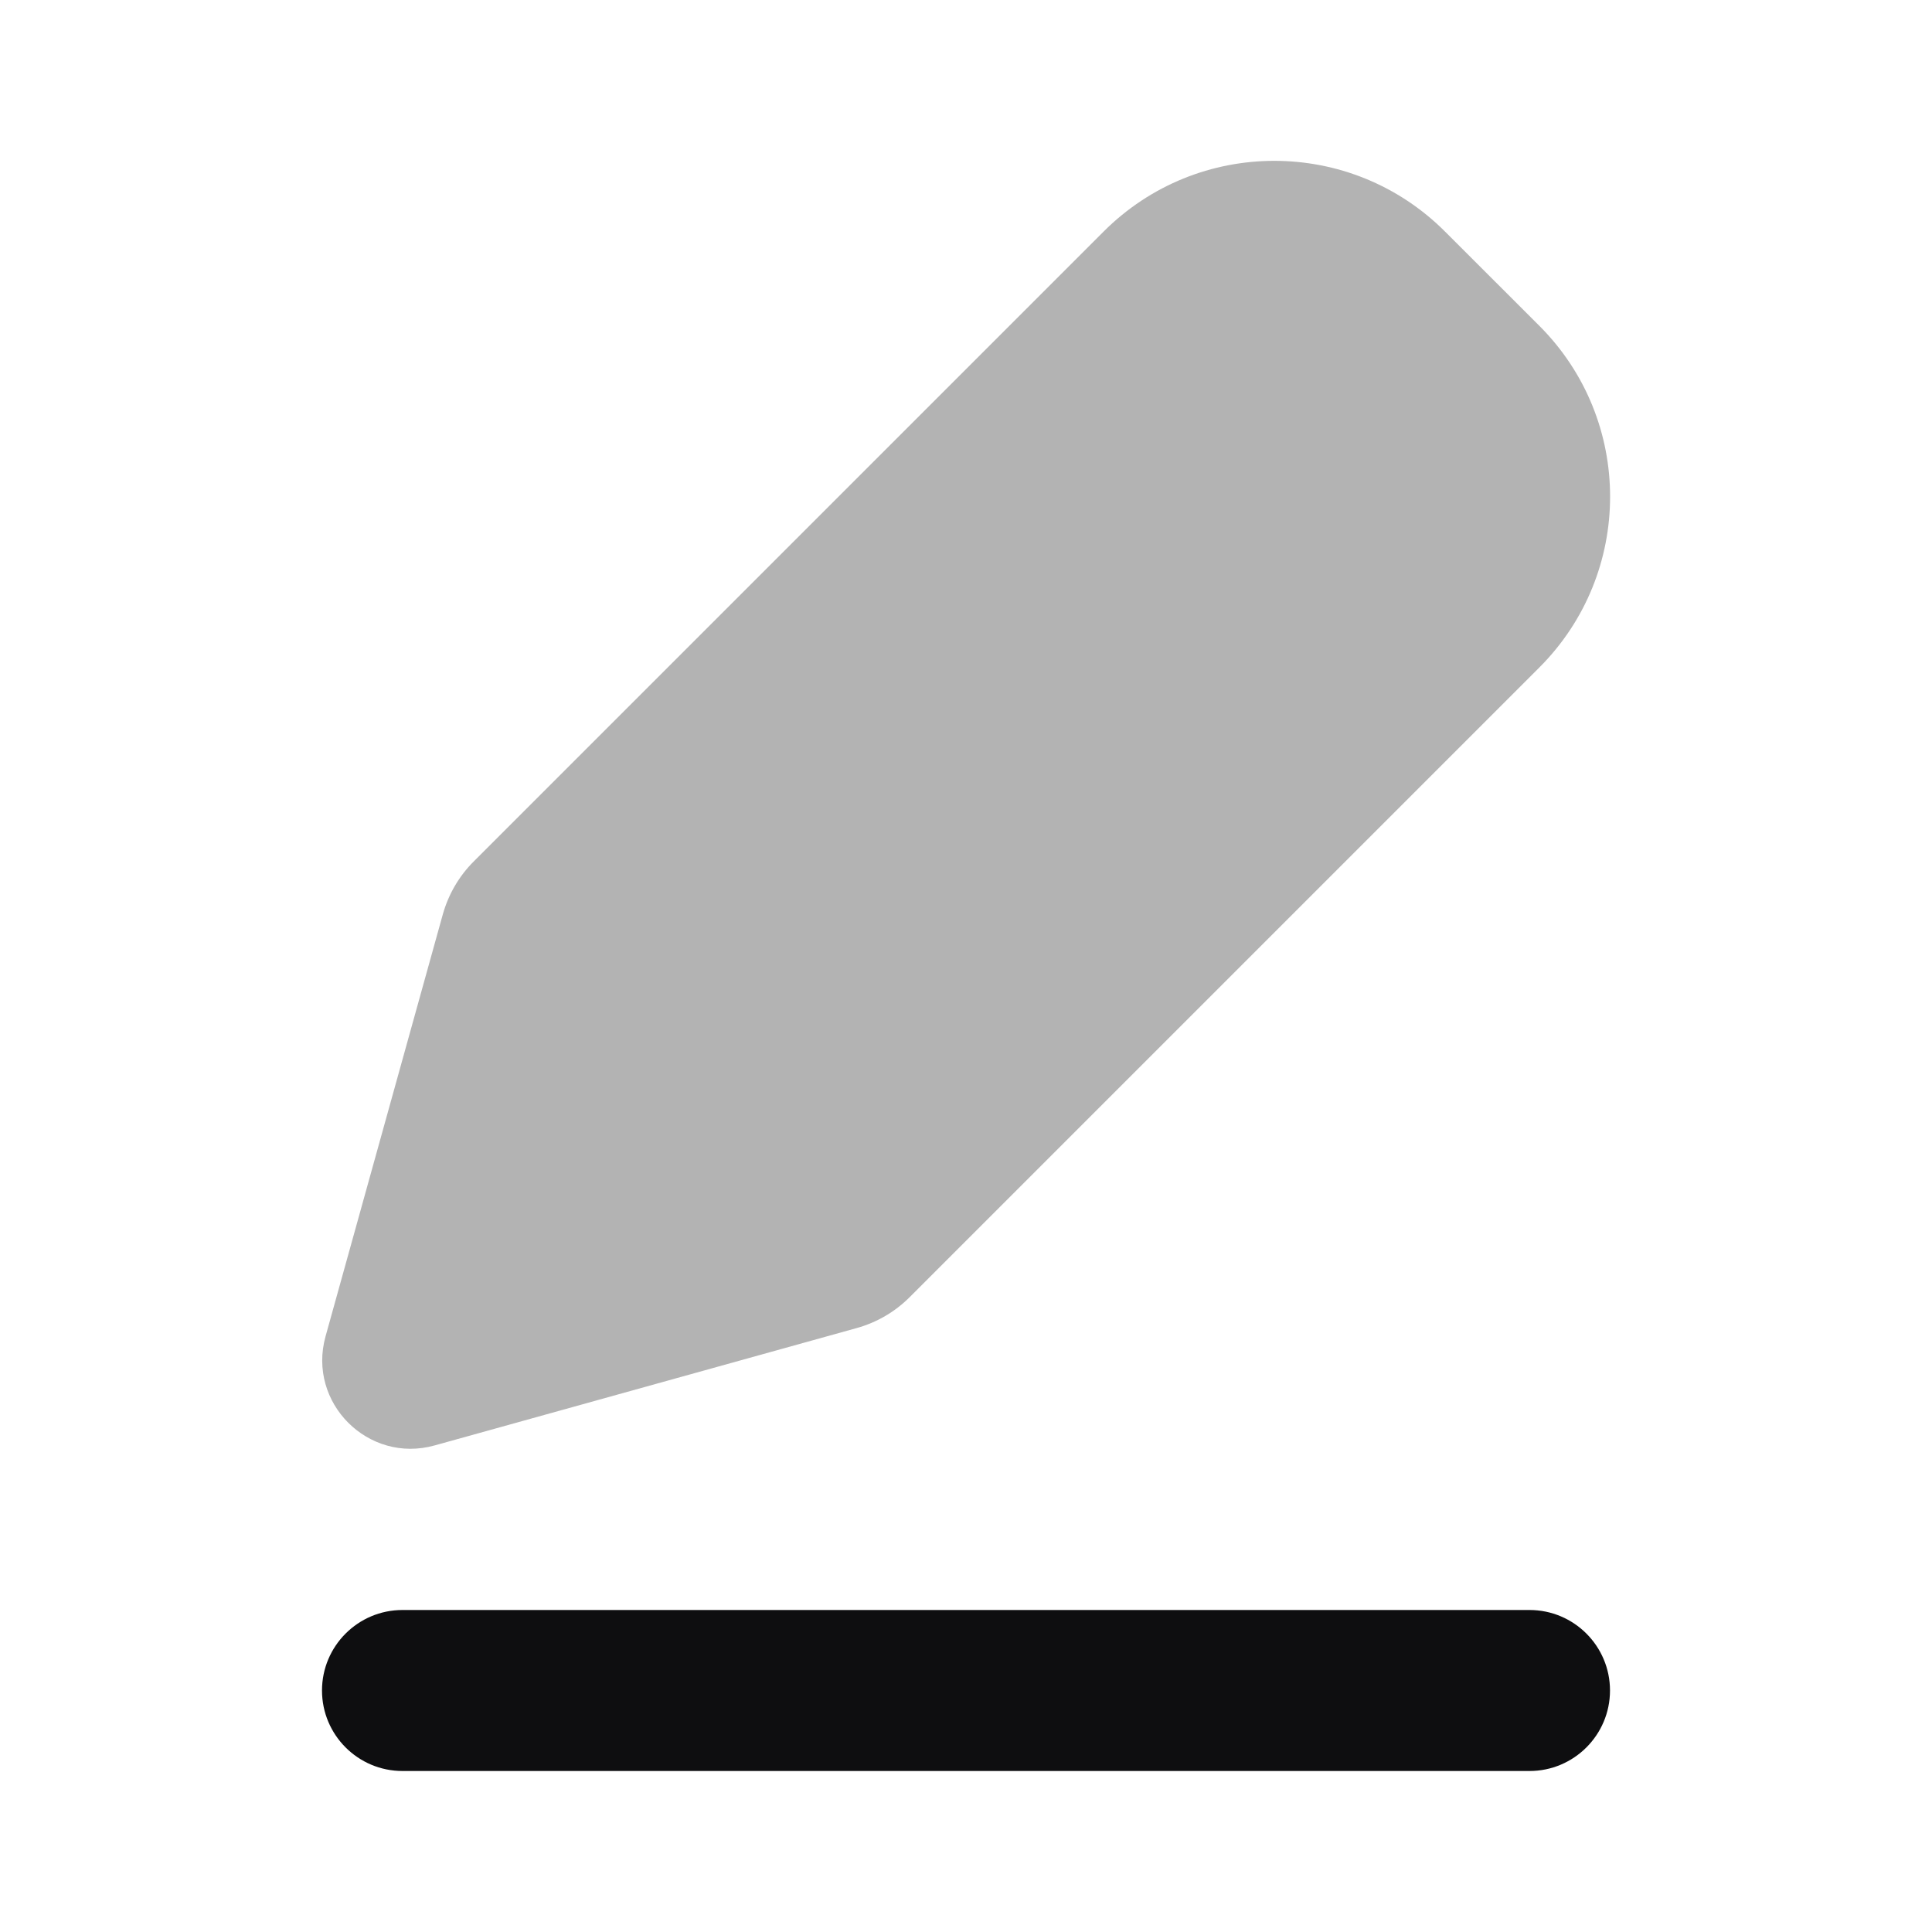
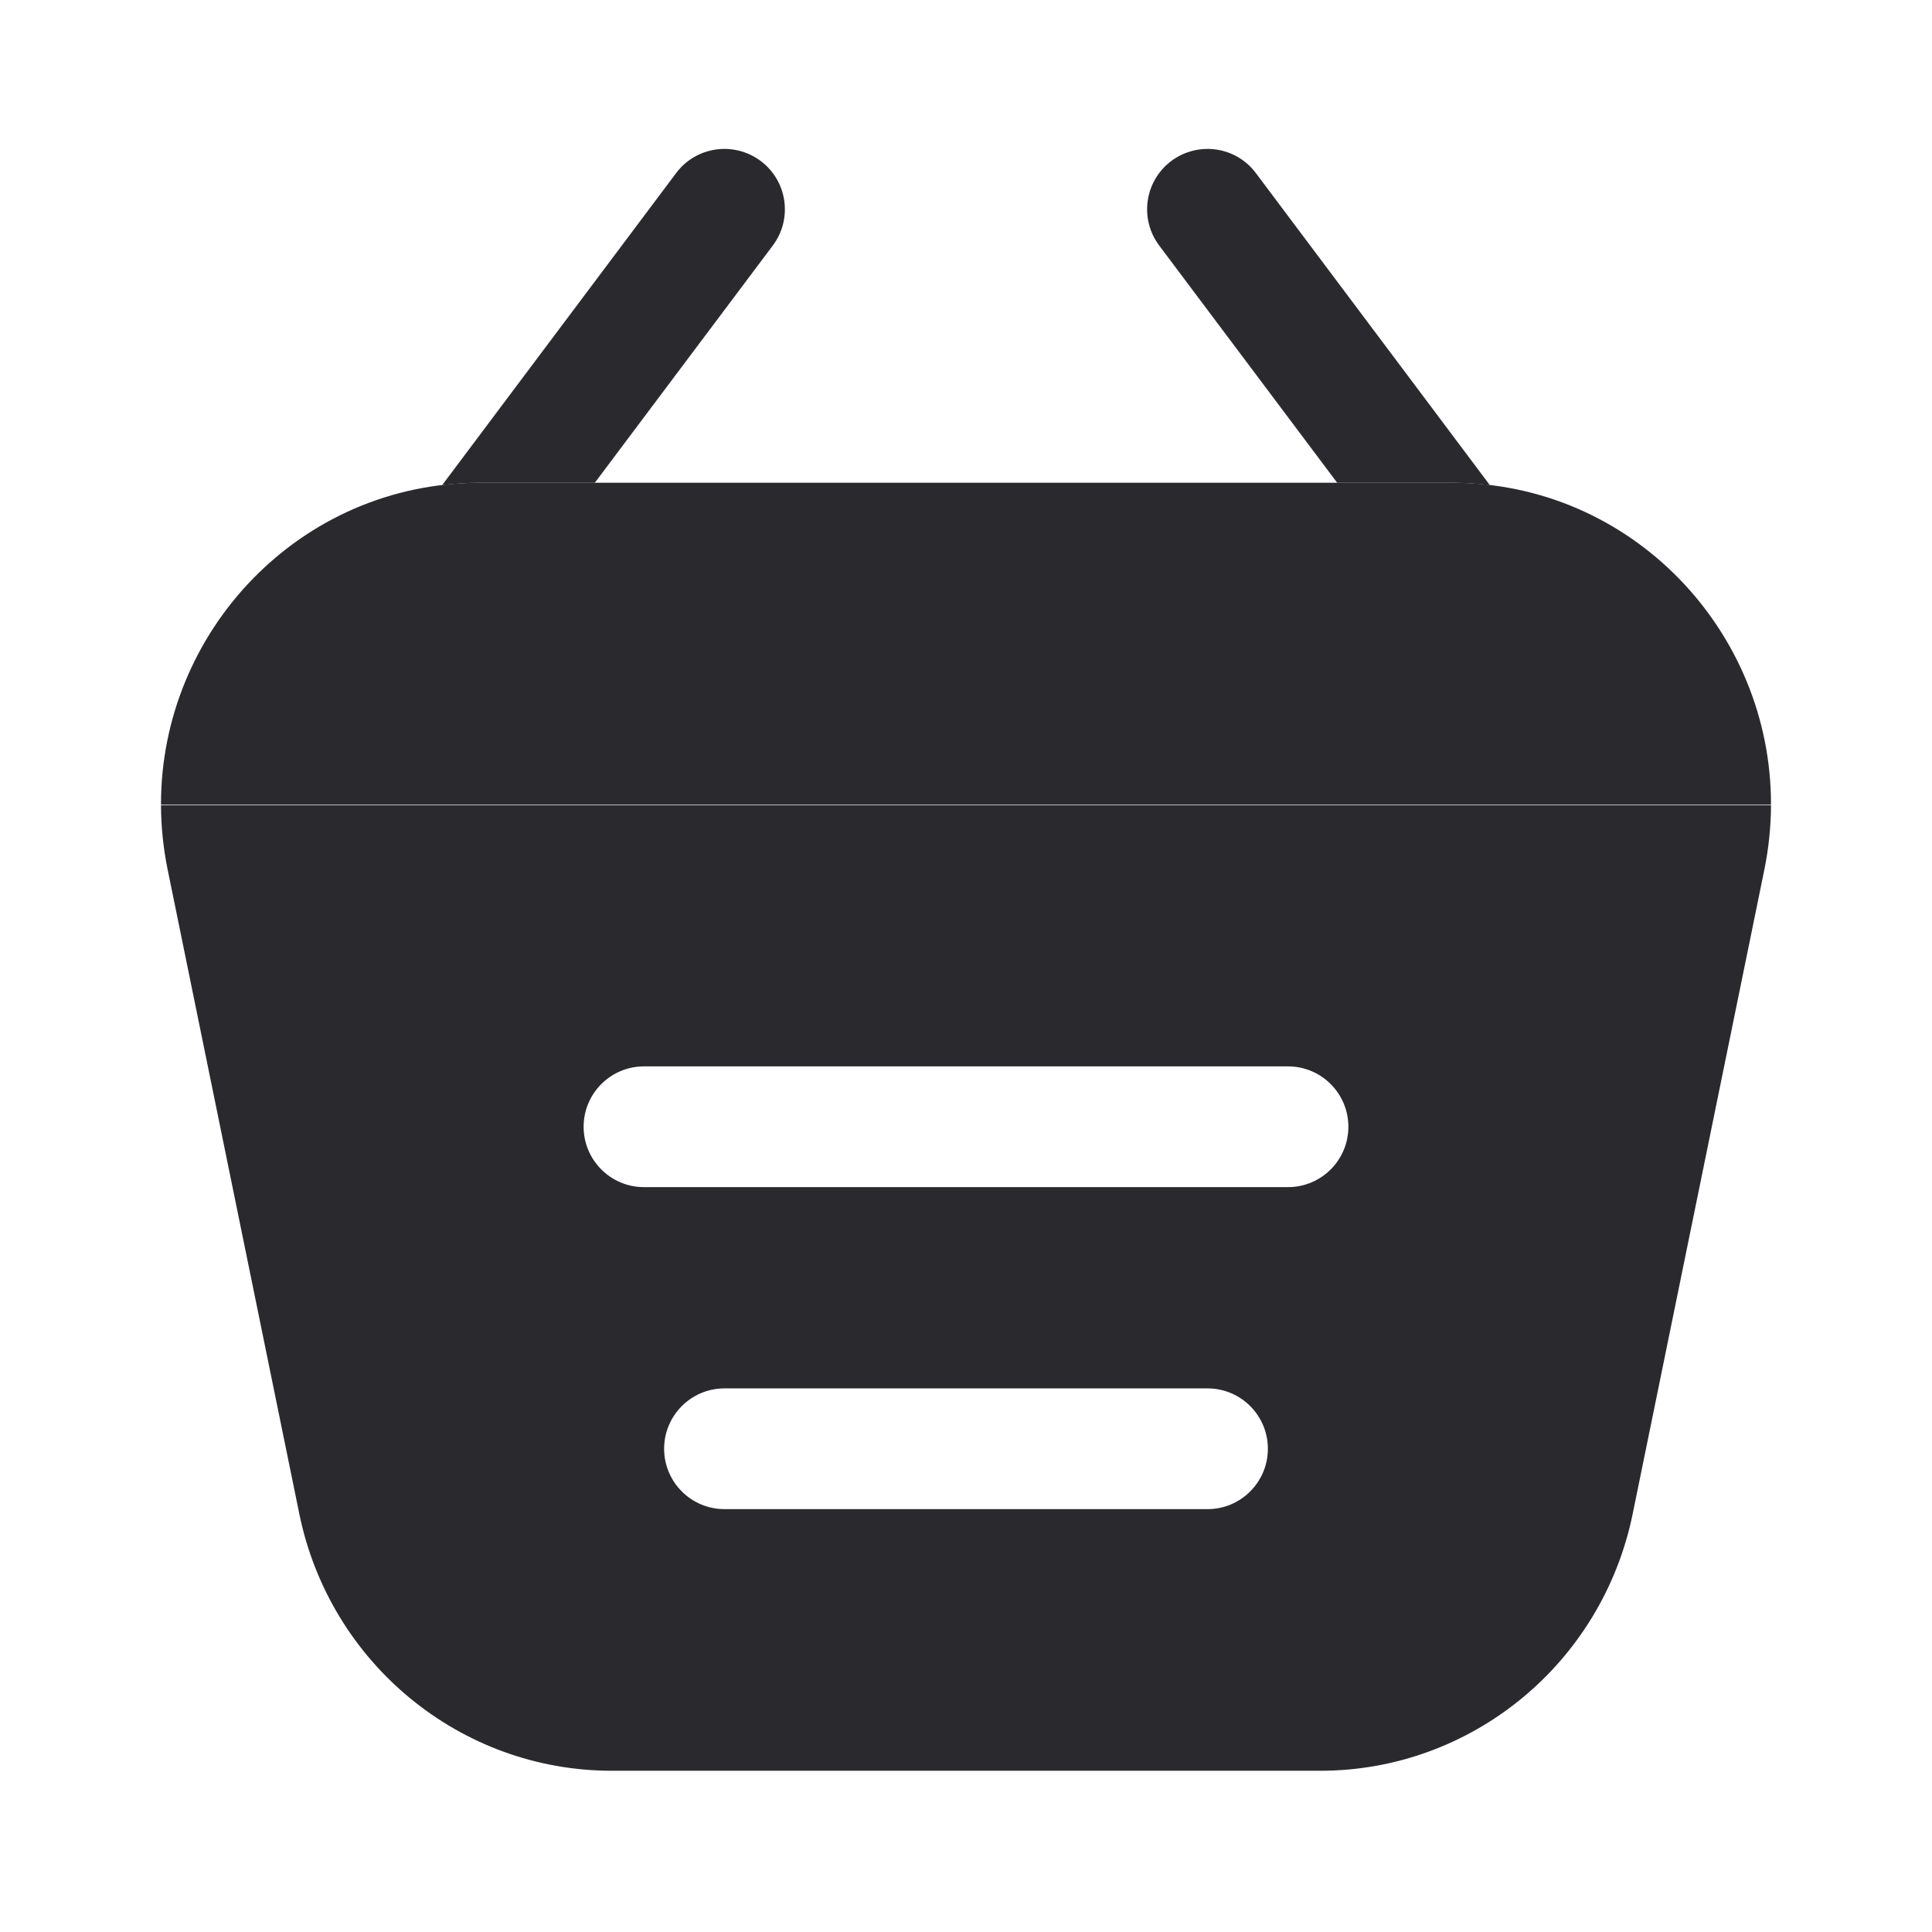
<svg xmlns="http://www.w3.org/2000/svg" width="24" height="24" viewBox="0 0 24 24" fill="none">
-   <path d="M4 21C4 20.448 4.448 20 5 20H19C19.552 20 20 20.448 20 21C20 21.552 19.552 22 19 22H5C4.448 22 4 21.552 4 21Z" fill="#0E0E10" />
-   <path d="M17.951 2.877C16.78 1.705 14.88 1.705 13.709 2.877L5.886 10.7C5.703 10.882 5.571 11.109 5.501 11.358L4.044 16.601C3.815 17.426 4.574 18.185 5.398 17.956L10.641 16.498C10.89 16.429 11.117 16.297 11.3 16.114L19.123 8.291C20.294 7.119 20.294 5.22 19.123 4.048L17.951 2.877Z" fill="#B3B3B3" />
+   <path d="M8.4 2.149C8.648 1.818 9.118 1.752 9.45 2C9.781 2.249 9.849 2.718 9.6 3.05L7.389 5.997H5.964C5.804 5.997 5.647 6.008 5.493 6.026L8.4 2.149ZM14.55 2C14.882 1.752 15.352 1.818 15.6 2.149L18.507 6.026C18.353 6.008 18.195 5.997 18.035 5.997H16.611L14.4 3.05C14.151 2.718 14.219 2.249 14.55 2Z" fill="#2A2A2E" />
+   <path d="M18.035 5.997H5.965C3.729 5.997 1.995 7.841 2 9.997H22C22.005 7.841 20.271 5.997 18.035 5.997Z" fill="#2A2A2E" />
+   <path d="M22 10.004C21.999 10.267 21.972 10.535 21.917 10.805L20.282 18.805C19.902 20.663 18.281 21.997 16.4 21.997H7.6C5.719 21.997 4.098 20.663 3.718 18.805L2.083 10.805C2.028 10.535 2.001 10.267 2 10.004H22ZM9 17.247C8.586 17.247 8.25 17.583 8.25 17.997C8.25 18.411 8.586 18.747 9 18.747H15C15.414 18.747 15.75 18.411 15.75 17.997C15.75 17.583 15.414 17.247 15 17.247H9ZM8 13.247C7.586 13.247 7.25 13.583 7.25 13.997C7.25 14.411 7.586 14.747 8 14.747H16C16.414 14.747 16.75 14.411 16.75 13.997C16.75 13.583 16.414 13.247 16 13.247H8Z" fill="#2A2A2E" />
</svg>
